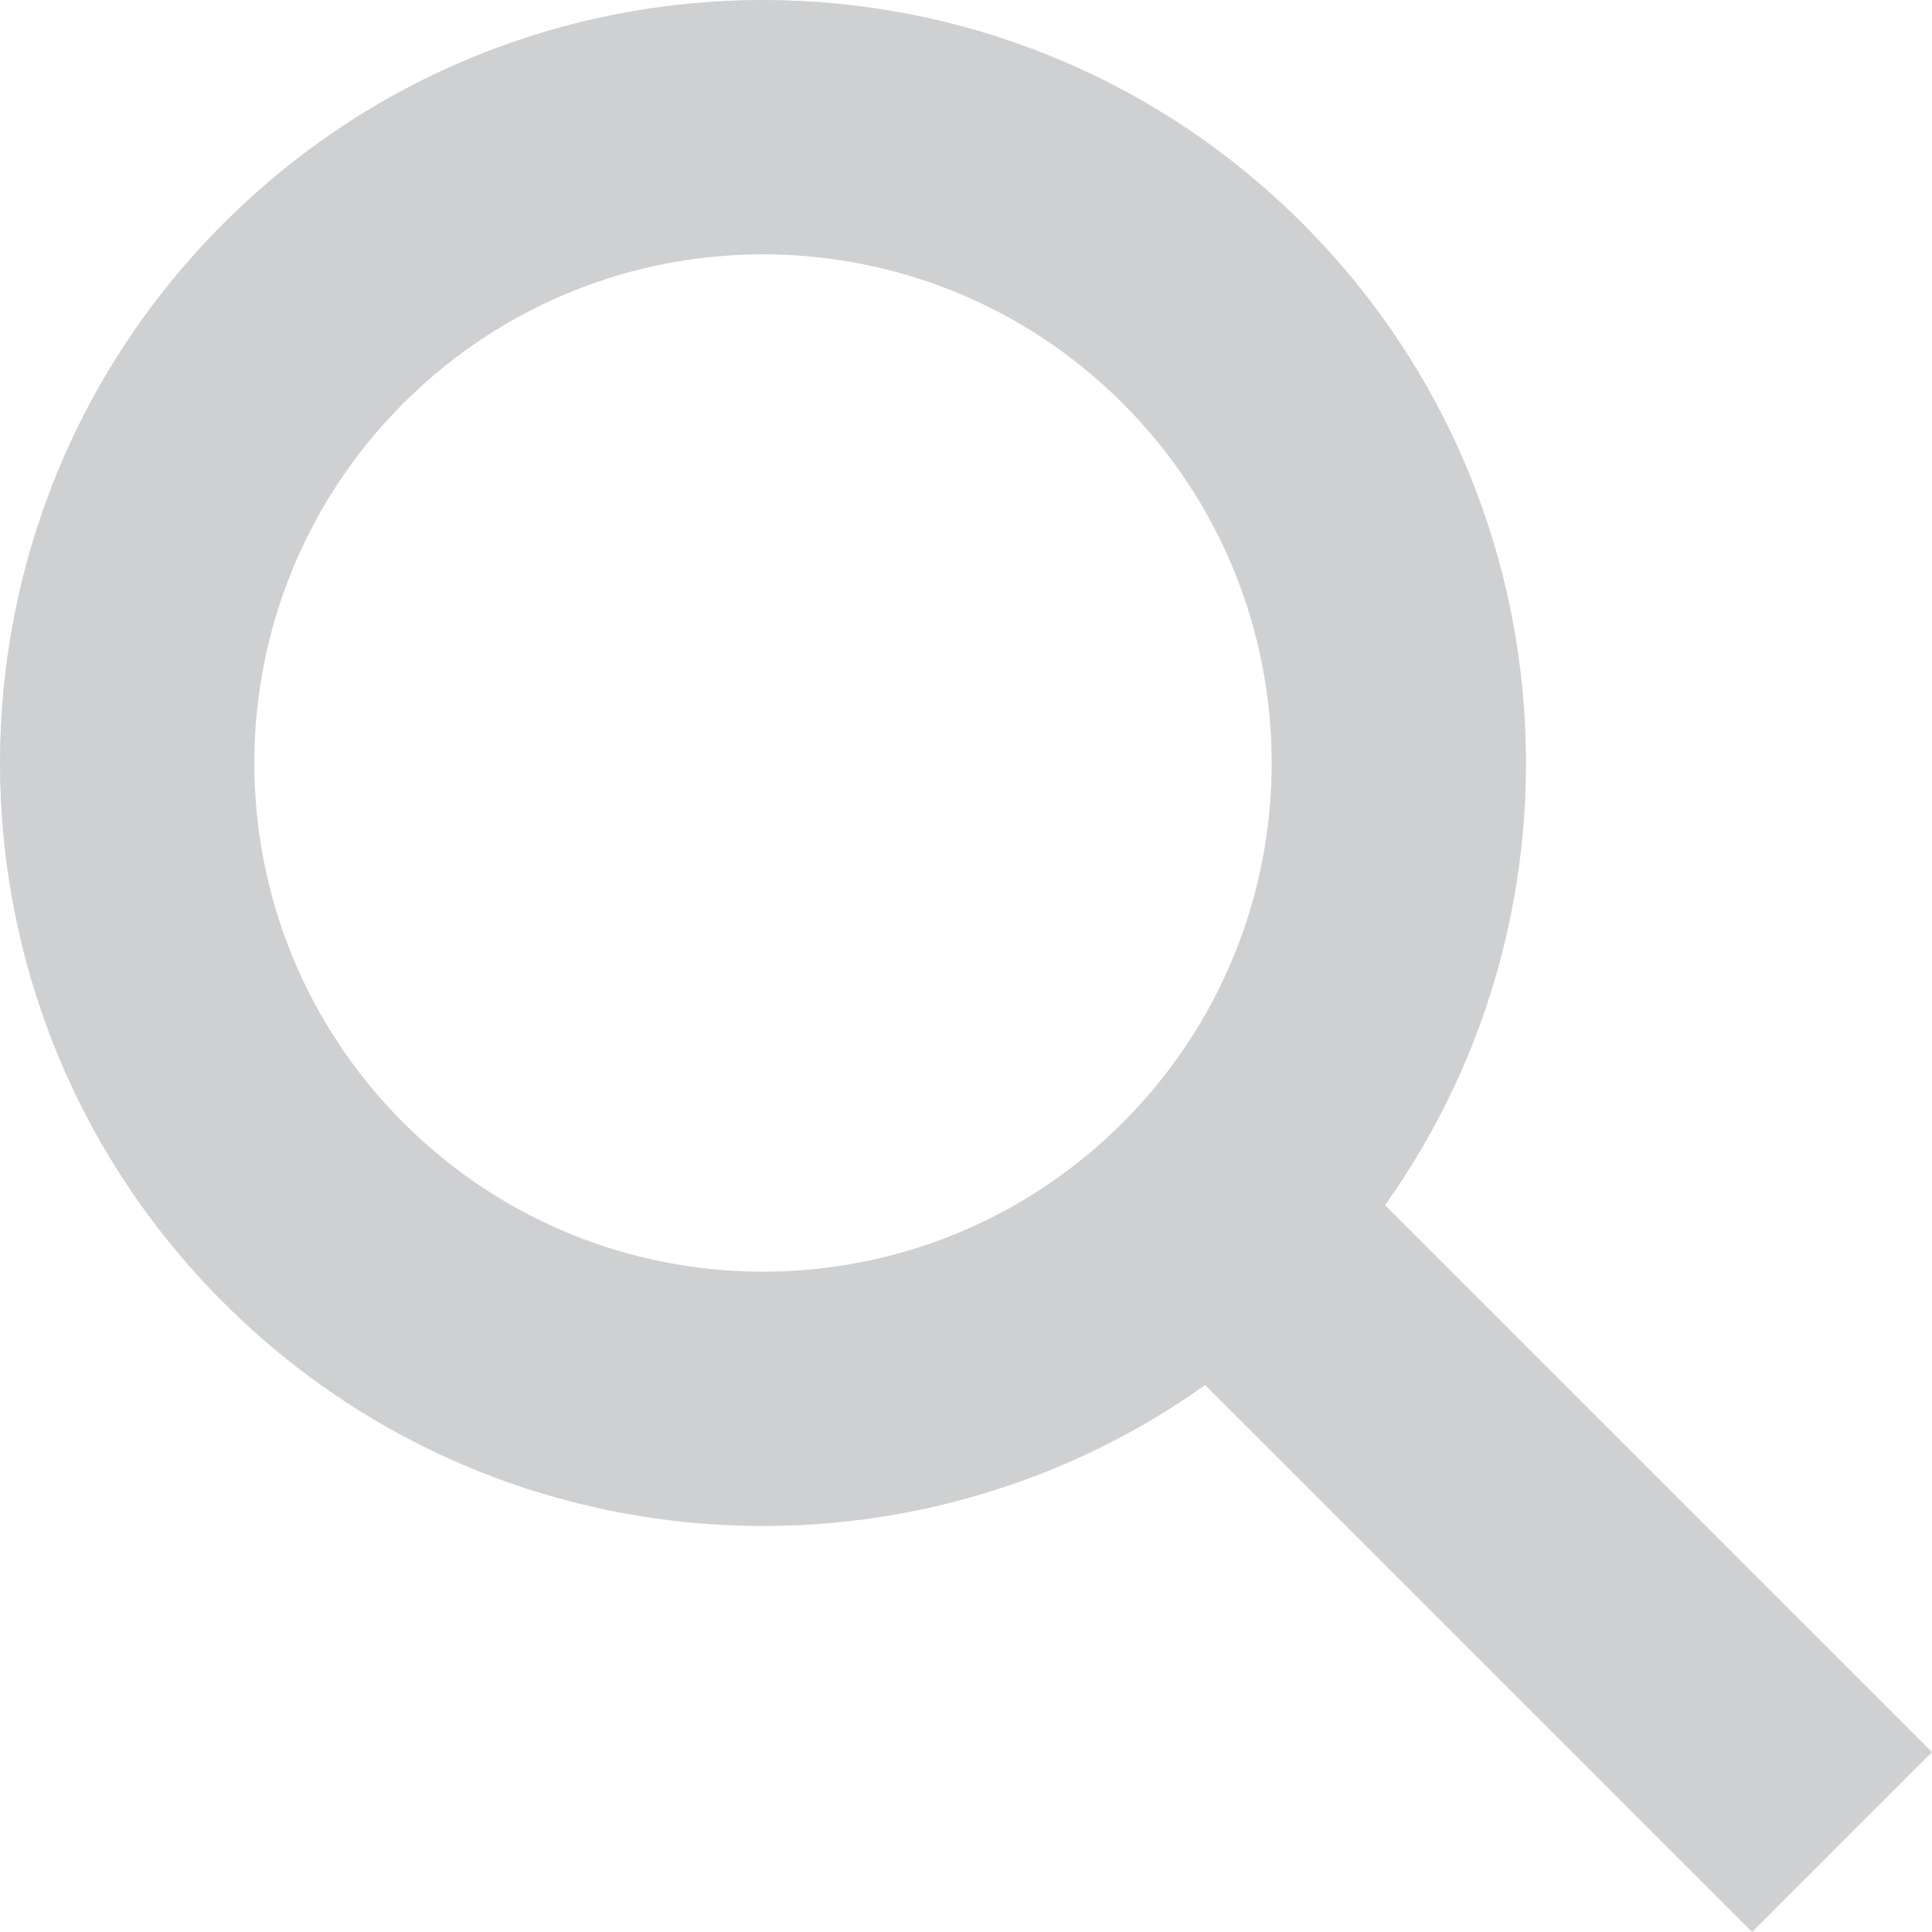
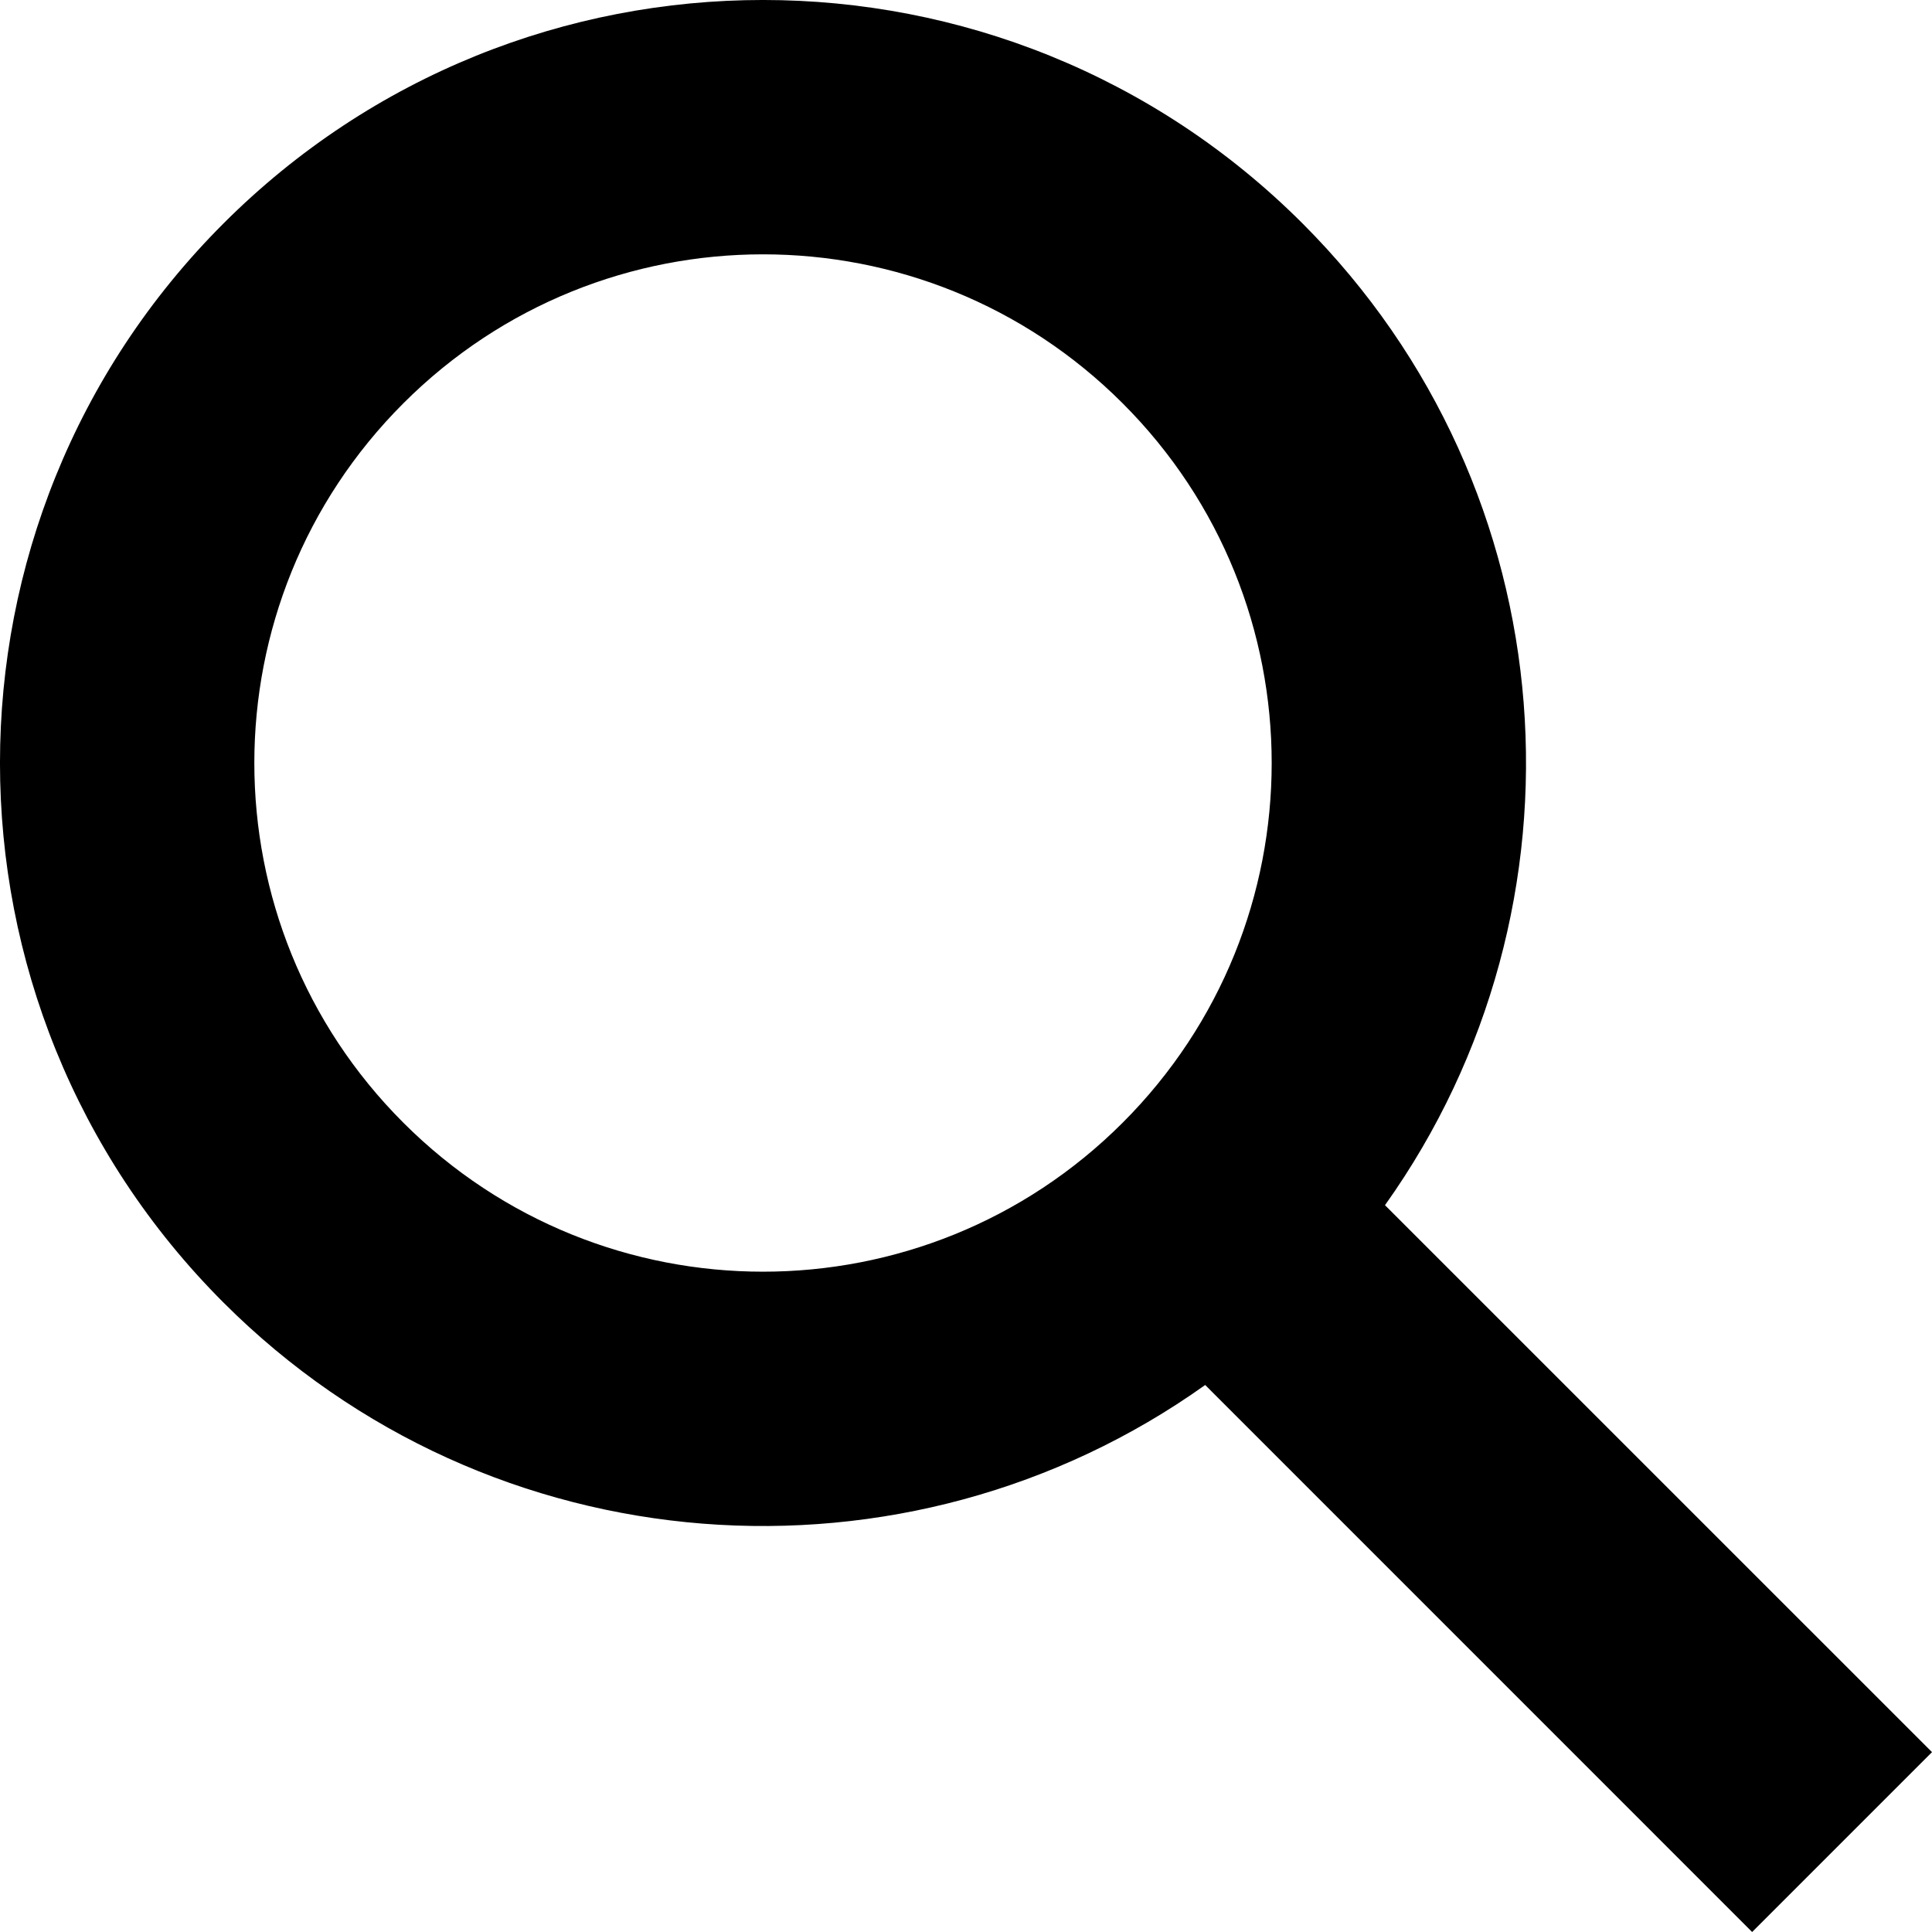
<svg xmlns="http://www.w3.org/2000/svg" width="30px" height="30px" viewBox="0 0 30 30" version="1.1">
-   <g id="Page-1" stroke="none" stroke-width="1" fill="none" fill-rule="evenodd" opacity="0.3">
-     <g id="wallet_screen_list_view_small_view_expanded_inline" transform="translate(-800, -657)" fill="#5E6066">
+   <g id="Page-1" stroke="none" stroke-width="1" fill="none" fill-rule="evenodd">
+     <g id="wallet_screen_list_view_small_view_expanded_inline" transform="translate(-800, -657)" fill="currentColor">
      <g id="content" transform="translate(720, 168)">
        <g id="search" transform="translate(40, 454)">
          <path d="M61.506,53.714 C64.804,49.087 64.377,42.621 60.226,38.47 C55.599,33.843 48.097,33.843 43.47,38.47 C38.843,43.097 38.843,50.599 43.47,55.226 C47.621,59.377 54.087,59.804 58.714,56.506 L67.207,65 L70,62.207 L61.506,53.714 L61.506,53.714 Z M57.433,52.433 C60.518,49.349 60.518,44.347 57.433,41.263 C54.349,38.178 49.347,38.178 46.263,41.263 C43.178,44.347 43.178,49.349 46.263,52.433 C49.347,55.518 54.349,55.518 57.433,52.433 L57.433,52.433 Z" id="search-ic" />
        </g>
      </g>
    </g>
  </g>
</svg>
